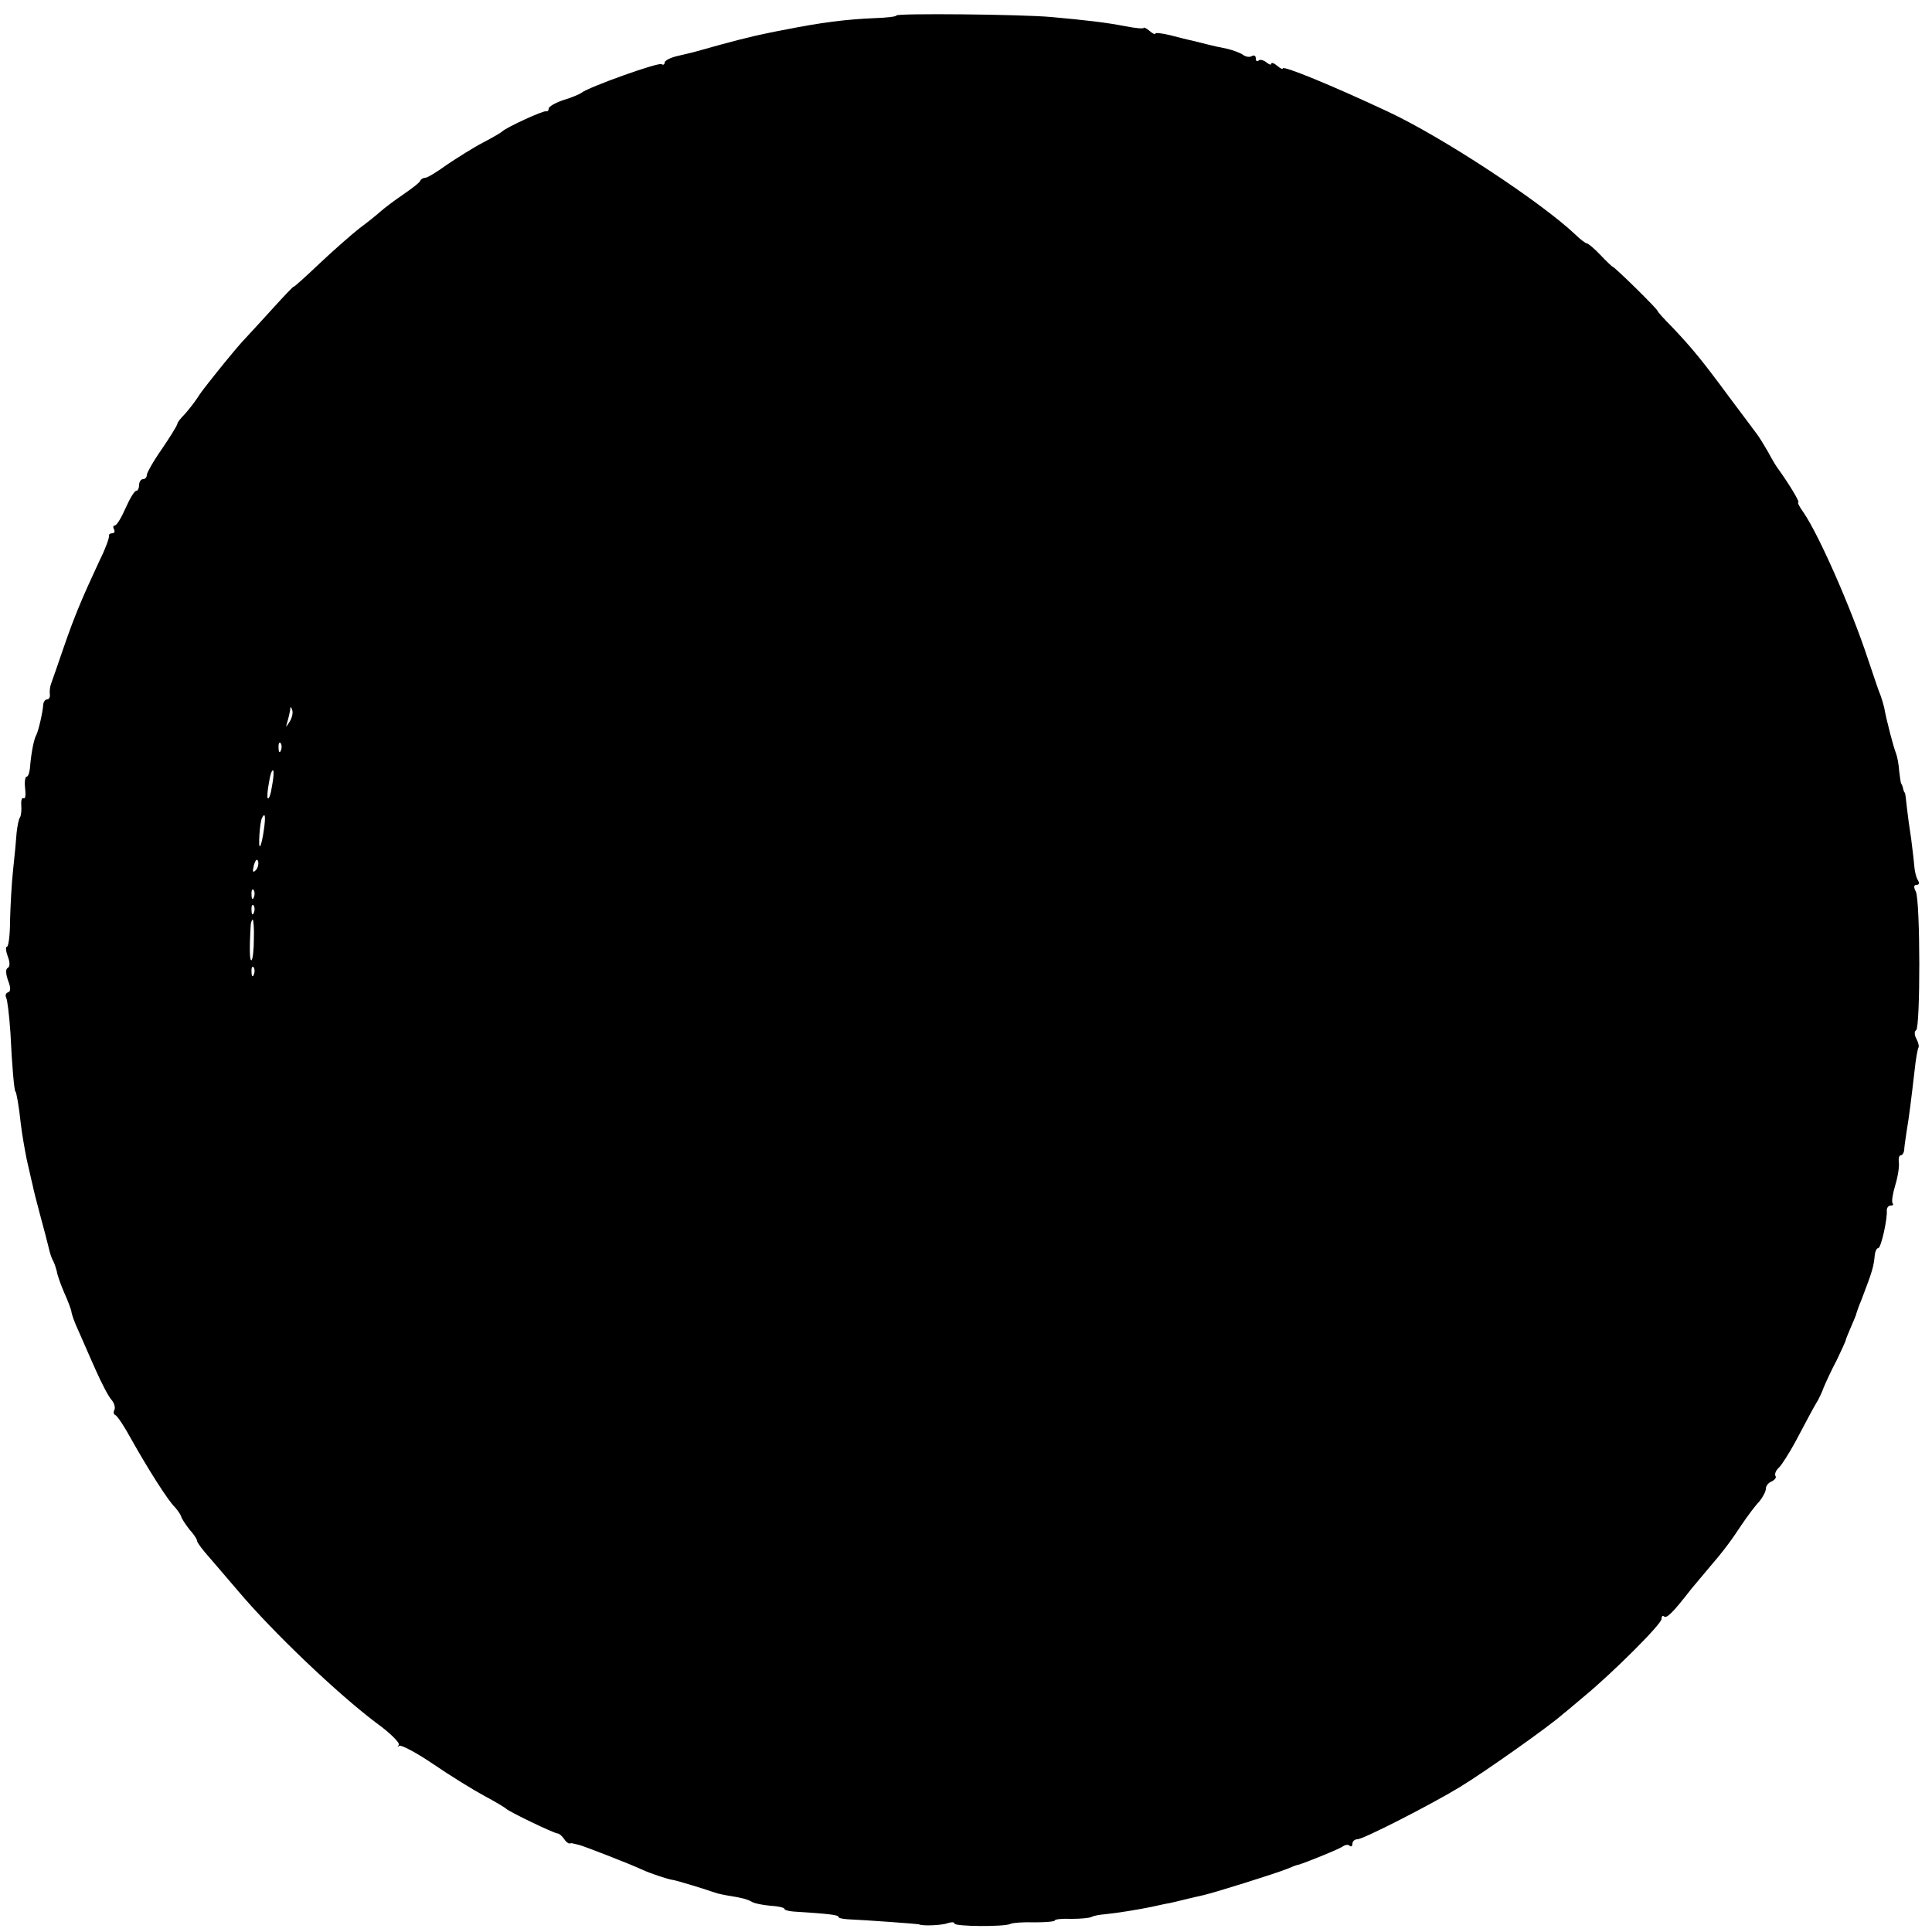
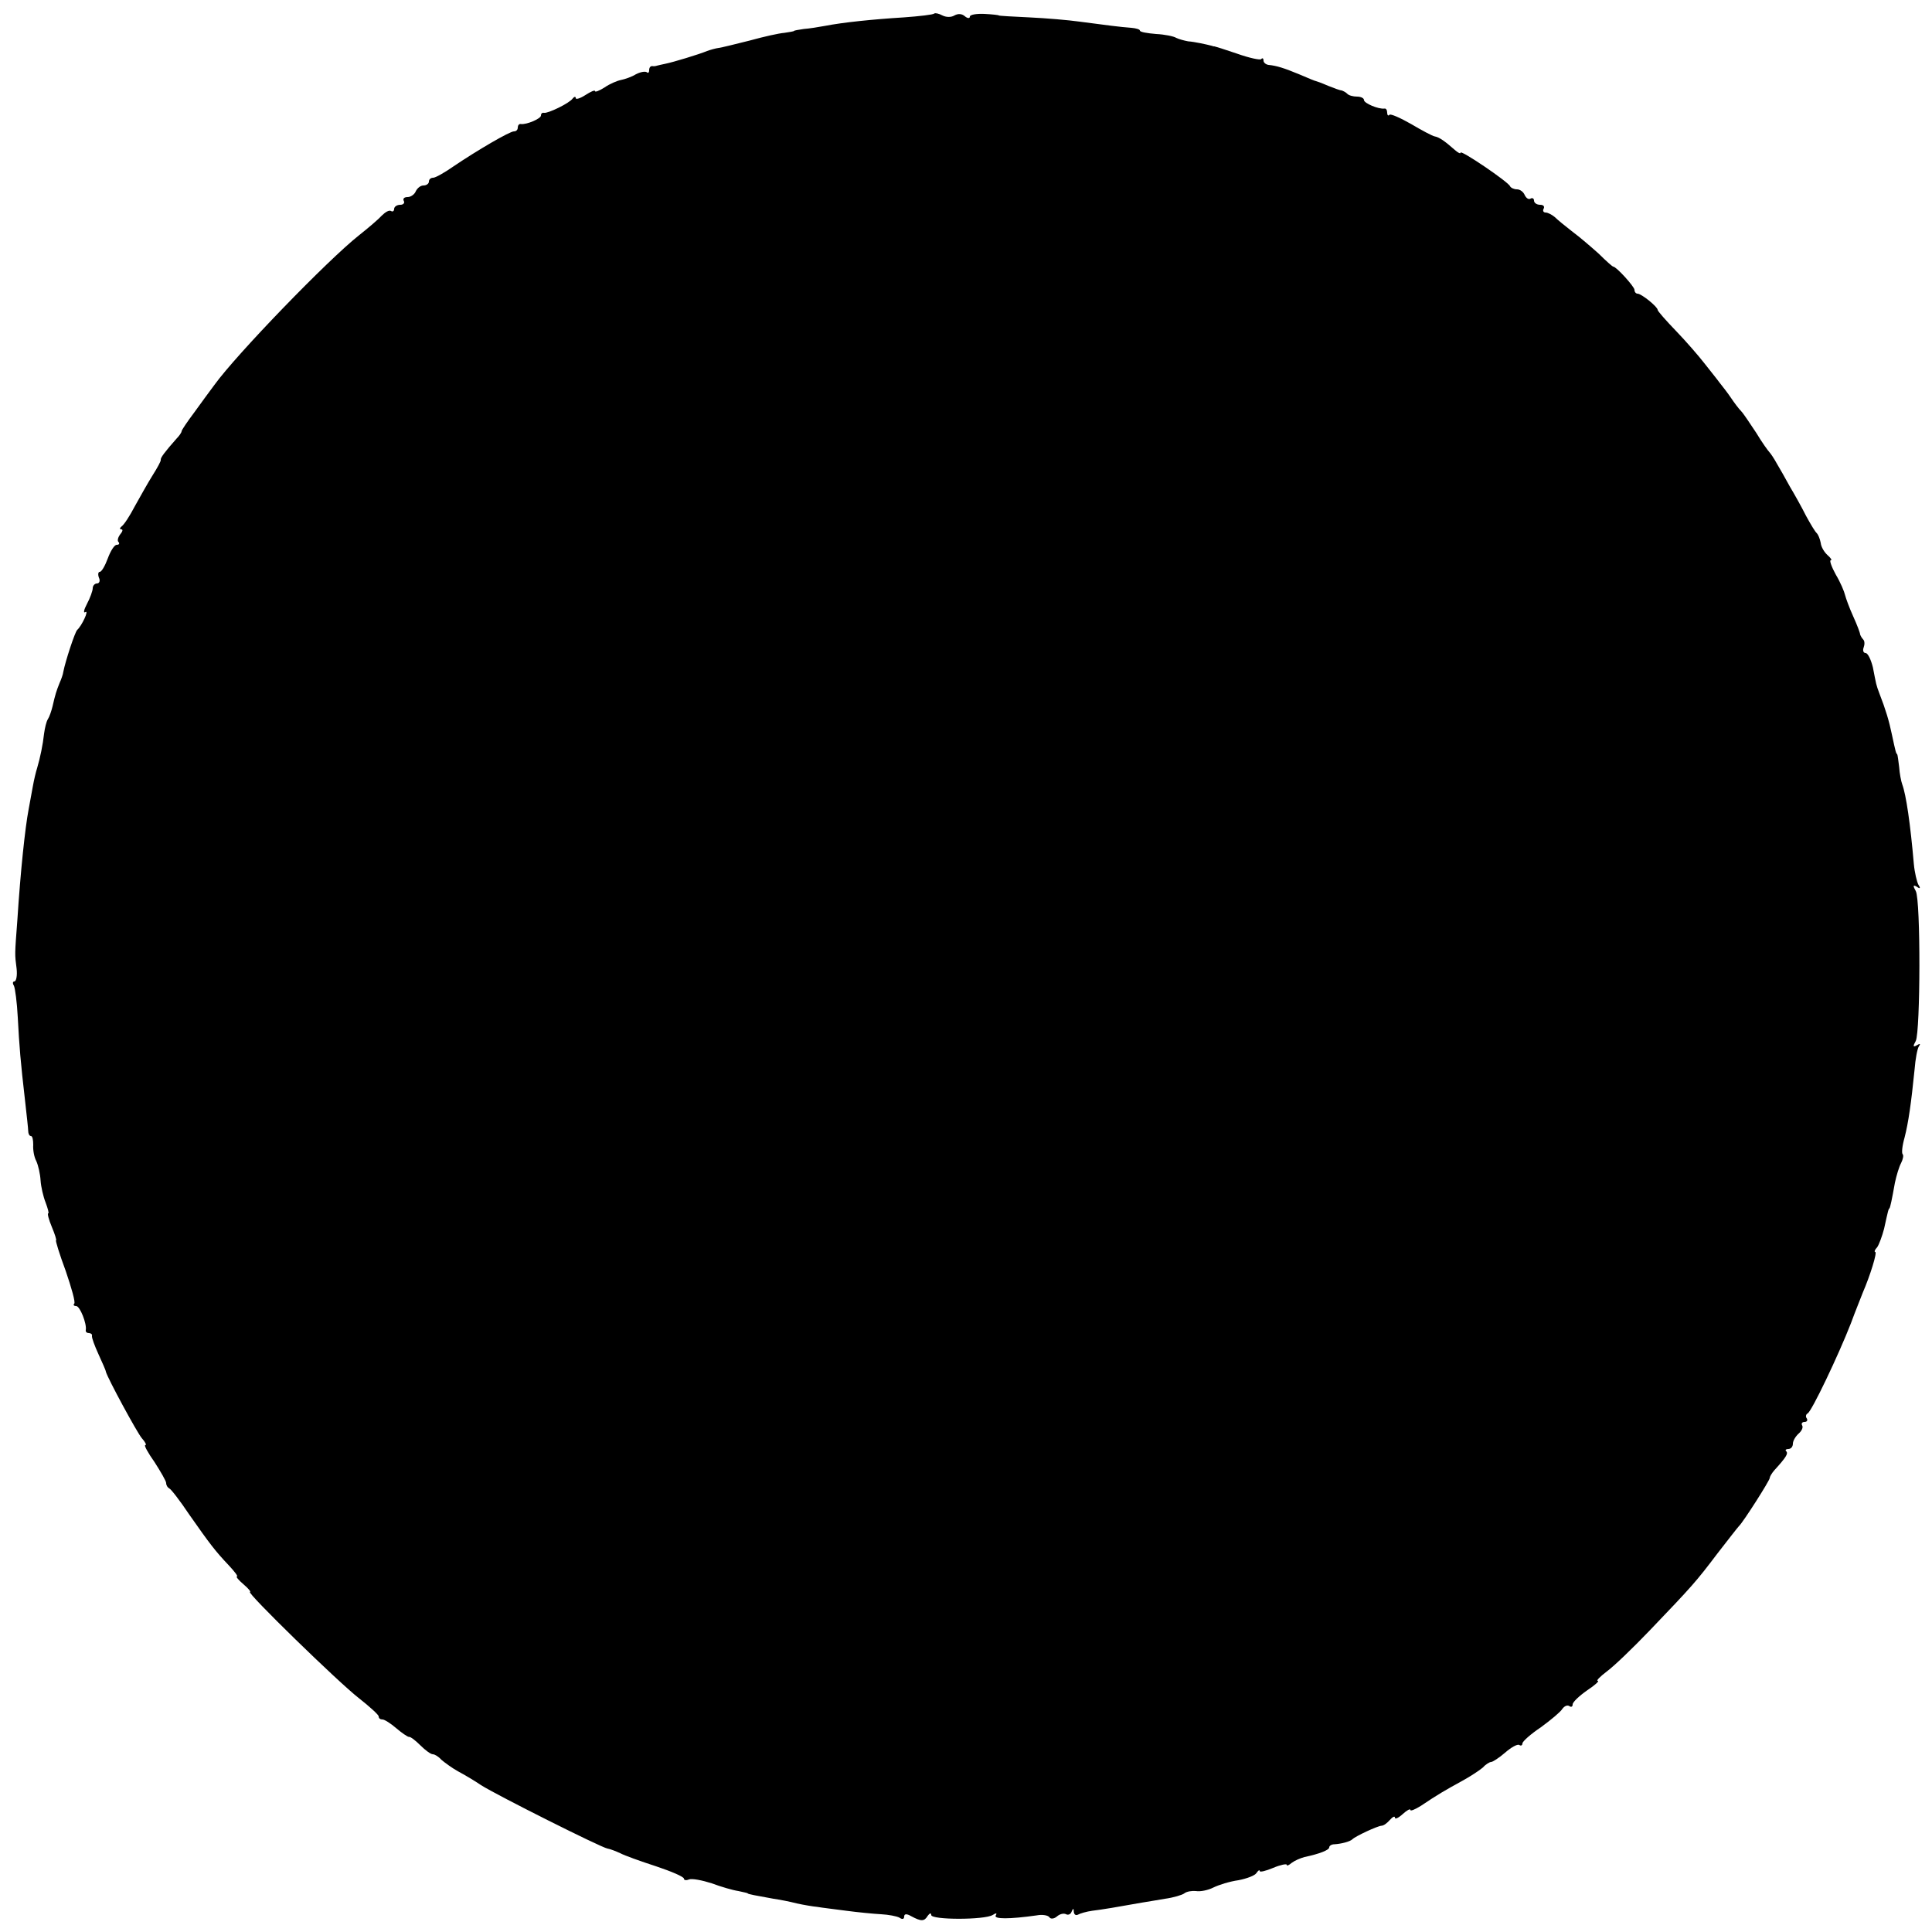
<svg xmlns="http://www.w3.org/2000/svg" version="1.0" width="500pt" height="500pt" viewBox="0 0 500 500" preserveAspectRatio="xMidYMid meet">
  <g transform="translate(0,500) scale(0.1,-0.1)" fill="#000000" stroke="none">
-     <path d="M2320 4960 c0 -3 -26 -6 -58 -7 -73 -3 -141 -12 -226 -29 -11 -2 -32 -6 -46 -9 -45 -9 -96 -22 -195 -50 -5 -1 -25 -6 -42 -10 -18 -4 -33 -12 -33 -17 0 -5 -4 -7 -8 -4 -9 5 -188 -59 -207 -74 -5 -4 -27 -13 -47 -19 -21 -7 -38 -17 -38 -22 0 -5 -3 -8 -7 -7 -8 2 -103 -42 -113 -52 -3 -3 -25 -16 -50 -29 -25 -13 -66 -39 -93 -57 -26 -19 -51 -34 -56 -34 -5 0 -11 -3 -13 -7 -1 -5 -21 -20 -44 -36 -22 -15 -49 -35 -60 -45 -10 -9 -35 -29 -54 -43 -19 -15 -65 -55 -102 -90 -38 -36 -68 -63 -68 -61 0 2 -24 -23 -52 -54 -29 -32 -64 -70 -78 -85 -14 -15 -36 -42 -50 -59 -14 -17 -32 -40 -40 -50 -8 -10 -22 -28 -30 -41 -8 -12 -23 -31 -32 -41 -10 -10 -19 -21 -19 -25 -1 -5 -19 -34 -40 -65 -22 -31 -39 -62 -39 -67 0 -6 -4 -11 -10 -11 -5 0 -10 -7 -10 -15 0 -8 -3 -15 -7 -15 -5 0 -17 -20 -28 -45 -11 -25 -23 -45 -28 -45 -4 0 -5 -4 -2 -10 3 -5 1 -10 -4 -10 -6 0 -10 -3 -9 -7 1 -5 -9 -33 -24 -63 -47 -101 -65 -144 -93 -225 -15 -44 -30 -87 -33 -95 -3 -8 -4 -21 -3 -27 1 -7 -2 -13 -7 -13 -5 0 -9 -6 -10 -12 -1 -21 -13 -71 -18 -80 -6 -10 -13 -45 -16 -80 -1 -16 -5 -28 -9 -28 -4 0 -6 -14 -4 -30 2 -17 1 -28 -4 -26 -4 3 -7 -5 -6 -17 1 -12 0 -26 -3 -32 -4 -5 -7 -23 -9 -40 -1 -16 -5 -59 -9 -95 -4 -36 -7 -95 -8 -132 0 -38 -4 -68 -8 -68 -4 0 -3 -11 2 -25 6 -15 6 -27 0 -30 -6 -3 -5 -16 1 -33 7 -18 7 -28 0 -30 -6 -2 -8 -8 -5 -14 3 -5 8 -46 11 -91 4 -86 10 -152 13 -152 2 0 9 -36 14 -85 3 -25 10 -65 15 -90 6 -25 12 -54 15 -65 2 -11 11 -47 20 -80 9 -33 19 -71 22 -84 3 -14 8 -29 12 -35 3 -6 7 -18 9 -26 1 -9 10 -34 19 -55 10 -22 18 -44 19 -50 0 -5 8 -28 18 -49 10 -22 29 -67 44 -100 15 -34 33 -69 41 -78 8 -9 11 -21 8 -27 -3 -5 -2 -11 2 -13 5 -1 24 -30 42 -63 42 -75 95 -159 113 -176 7 -8 14 -18 16 -24 1 -5 11 -20 21 -33 11 -12 20 -25 20 -30 0 -4 15 -24 33 -44 17 -20 50 -58 72 -84 90 -107 258 -267 359 -343 36 -26 62 -52 58 -57 -4 -5 -3 -6 1 -2 5 3 45 -18 89 -48 44 -30 104 -67 132 -82 28 -15 53 -30 56 -33 6 -7 122 -63 133 -64 4 0 11 -6 16 -13 5 -8 11 -13 15 -13 3 1 7 1 9 0 1 0 9 -2 17 -4 14 -4 121 -45 165 -65 20 -9 65 -24 75 -25 6 0 88 -25 110 -33 8 -3 24 -6 35 -8 33 -5 49 -9 61 -16 6 -4 27 -8 47 -10 21 -1 37 -5 37 -8 0 -3 10 -6 23 -7 95 -6 117 -9 117 -14 0 -3 10 -5 23 -6 47 -2 182 -12 185 -13 7 -5 60 -3 75 3 9 3 17 3 17 -1 0 -8 130 -9 145 -1 6 3 34 5 63 4 28 0 52 2 52 5 0 3 19 5 43 4 23 0 46 2 52 5 5 3 21 6 35 7 31 3 86 12 120 19 14 3 35 8 48 10 12 3 31 7 42 10 11 3 30 7 43 10 31 7 187 56 217 68 14 6 27 11 30 11 18 5 107 41 116 48 6 4 14 5 17 1 4 -3 7 -1 7 5 0 7 6 12 13 12 15 0 189 89 265 135 64 39 234 159 268 190 7 5 31 26 54 45 76 63 200 187 200 200 0 7 3 10 6 7 7 -7 23 9 72 72 15 18 36 43 47 56 32 37 55 67 83 110 15 22 35 49 45 59 9 11 17 26 17 33 0 8 7 16 15 19 8 4 13 10 10 14 -3 5 1 15 9 22 8 8 26 37 41 64 42 79 44 83 55 102 6 9 15 28 20 42 6 14 20 45 33 69 12 25 22 47 23 50 0 3 7 20 14 36 7 17 14 32 14 35 1 3 6 19 13 35 29 76 32 86 35 118 1 9 5 17 9 17 7 0 24 75 22 98 0 6 4 12 10 12 6 0 8 2 5 6 -3 3 0 24 7 47 7 23 11 50 9 60 -1 9 1 17 5 17 4 0 8 6 9 13 0 6 3 28 6 47 7 41 12 83 21 160 3 30 8 56 10 59 2 2 0 12 -5 22 -6 10 -6 20 -1 23 11 7 11 336 -1 359 -6 11 -5 17 2 17 7 0 8 5 3 13 -4 6 -8 23 -9 37 -1 14 -5 45 -8 70 -4 25 -9 61 -11 80 -2 19 -4 36 -5 38 -2 1 -4 7 -5 12 -1 6 -4 11 -5 13 -1 1 -3 16 -5 32 -1 17 -5 37 -8 45 -6 14 -25 86 -31 120 -2 8 -6 22 -9 30 -4 8 -18 51 -33 95 -44 133 -126 319 -166 378 -11 15 -17 27 -14 27 5 0 -27 52 -51 85 -5 6 -17 26 -27 45 -11 19 -24 40 -28 45 -4 6 -36 48 -71 95 -73 99 -98 129 -149 183 -21 21 -38 40 -38 42 0 5 -112 115 -117 115 -1 0 -16 14 -31 30 -16 17 -32 30 -35 30 -3 0 -17 10 -30 23 -90 85 -345 253 -487 319 -143 67 -270 119 -270 111 0 -3 -7 0 -15 7 -8 7 -15 9 -15 5 0 -4 -6 -2 -13 4 -8 6 -17 8 -20 4 -4 -3 -7 -1 -7 6 0 7 -5 9 -10 6 -6 -4 -16 -2 -23 3 -7 5 -25 12 -42 16 -16 3 -39 8 -50 11 -11 3 -29 7 -40 10 -11 2 -37 9 -57 14 -21 5 -38 7 -38 4 0 -3 -7 0 -15 7 -8 7 -15 10 -15 8 0 -3 -21 -1 -47 4 -51 10 -104 16 -193 24 -77 7 -400 10 -400 4z m-1570 -1827 c-11 -17 -11 -17 -6 0 3 10 6 24 7 30 0 9 2 9 5 0 3 -7 0 -20 -6 -30z m-23 -75 c-3 -8 -6 -5 -6 6 -1 11 2 17 5 13 3 -3 4 -12 1 -19z m-23 -92 c-3 -21 -8 -35 -11 -32 -2 2 -1 20 3 40 3 21 8 35 11 32 2 -2 1 -20 -3 -40z m-21 -113 c-3 -21 -7 -40 -10 -43 -5 -6 -1 61 5 73 8 16 10 5 5 -30z m-21 -105 c-8 -8 -9 -4 -5 13 4 13 8 18 11 10 2 -7 -1 -18 -6 -23z m-5 -70 c-3 -8 -6 -5 -6 6 -1 11 2 17 5 13 3 -3 4 -12 1 -19z m0 -40 c-3 -8 -6 -5 -6 6 -1 11 2 17 5 13 3 -3 4 -12 1 -19z m0 -68 c0 -28 -3 -53 -6 -55 -5 -3 -6 29 -2 93 1 6 3 12 5 12 2 0 4 -23 3 -50z m0 -92 c-3 -8 -6 -5 -6 6 -1 11 2 17 5 13 3 -3 4 -12 1 -19z" />
+     <path d="M2418 4965 c-3 -3 -38 -7 -79 -10 -81 -5 -158 -13 -204 -22 -16 -3 -41 -7 -55 -8 -14 -2 -25 -4 -25 -5 0 -1 -11 -3 -25 -5 -14 -1 -54 -10 -90 -20 -36 -9 -72 -18 -80 -19 -8 -1 -22 -5 -30 -8 -22 -9 -88 -29 -108 -33 -9 -2 -19 -4 -22 -5 -3 -1 -8 -2 -12 -1 -5 0 -8 -4 -8 -11 0 -6 -3 -8 -6 -5 -4 3 -16 1 -28 -5 -11 -7 -29 -13 -39 -15 -10 -2 -29 -10 -42 -19 -14 -9 -25 -13 -25 -10 0 4 -11 -1 -25 -10 -14 -9 -25 -12 -25 -8 0 5 -4 4 -8 -1 -8 -12 -64 -39 -74 -37 -5 1 -8 -2 -8 -7 0 -8 -37 -24 -52 -22 -5 1 -8 -4 -8 -9 0 -6 -4 -10 -10 -10 -11 0 -95 -49 -157 -91 -23 -16 -46 -29 -52 -29 -6 0 -11 -4 -11 -10 0 -5 -6 -10 -14 -10 -8 0 -16 -7 -20 -15 -3 -8 -13 -15 -21 -15 -9 0 -13 -4 -10 -10 3 -5 -1 -10 -9 -10 -9 0 -16 -5 -16 -11 0 -5 -4 -8 -8 -5 -5 3 -15 -3 -24 -12 -8 -9 -35 -32 -59 -51 -81 -64 -317 -308 -374 -387 -11 -15 -35 -47 -52 -71 -18 -24 -33 -46 -33 -49 0 -3 -6 -12 -13 -19 -31 -35 -42 -50 -41 -55 1 -3 -9 -21 -21 -40 -12 -19 -32 -55 -46 -80 -13 -25 -28 -48 -34 -52 -5 -4 -6 -8 -1 -8 5 0 3 -6 -3 -13 -6 -8 -8 -17 -4 -20 3 -4 1 -7 -5 -7 -6 0 -16 -16 -23 -35 -7 -19 -16 -35 -21 -35 -4 0 -5 -7 -2 -15 4 -8 1 -15 -5 -15 -6 0 -11 -6 -11 -12 0 -7 -7 -26 -15 -41 -8 -15 -10 -25 -4 -21 10 6 -9 -35 -21 -46 -6 -5 -31 -82 -36 -108 -1 -8 -6 -21 -10 -30 -8 -20 -11 -29 -18 -60 -3 -12 -8 -27 -12 -33 -4 -6 -8 -23 -10 -38 -3 -28 -10 -62 -18 -89 -3 -9 -8 -30 -11 -47 -3 -16 -8 -43 -11 -60 -9 -47 -21 -160 -29 -285 -7 -93 -7 -88 -2 -127 2 -18 -1 -33 -6 -33 -4 0 -5 -5 -1 -11 3 -6 8 -43 10 -82 4 -76 7 -113 19 -217 4 -36 8 -71 8 -77 0 -7 3 -13 7 -13 4 0 6 -10 6 -23 -1 -12 2 -31 8 -42 5 -11 10 -33 11 -50 1 -16 7 -42 13 -57 6 -16 9 -28 7 -28 -3 0 1 -16 9 -35 8 -19 13 -35 11 -35 -2 0 9 -36 25 -79 15 -44 26 -82 22 -85 -3 -3 -1 -6 5 -6 10 0 28 -46 25 -62 -1 -5 3 -8 8 -8 5 0 9 -3 8 -7 -1 -5 7 -26 17 -48 10 -22 19 -42 19 -45 5 -18 81 -158 93 -172 9 -10 13 -18 9 -18 -4 0 7 -20 24 -44 16 -25 30 -49 30 -54 0 -6 4 -12 8 -14 4 -1 28 -32 52 -68 54 -77 67 -94 102 -131 15 -16 25 -29 21 -29 -3 0 4 -9 17 -20 13 -11 20 -20 17 -20 -11 0 229 -234 282 -275 28 -22 51 -43 51 -47 0 -5 4 -8 10 -8 5 0 21 -10 36 -23 14 -12 29 -22 32 -22 4 1 17 -9 30 -22 13 -13 27 -23 32 -23 5 0 15 -6 22 -14 8 -7 27 -21 43 -30 17 -9 44 -25 60 -36 41 -26 310 -161 327 -164 7 -1 22 -7 33 -12 11 -6 53 -21 93 -34 39 -13 72 -27 72 -32 0 -4 6 -5 13 -2 8 3 34 -2 59 -10 24 -9 55 -18 69 -20 13 -3 24 -5 24 -6 0 -2 23 -6 67 -14 14 -2 41 -7 60 -12 18 -4 42 -8 53 -9 11 -2 45 -6 75 -10 30 -4 71 -8 90 -9 19 -1 41 -5 48 -9 7 -5 12 -4 12 3 0 7 6 8 18 1 26 -14 34 -14 43 1 5 7 9 8 9 2 0 -13 138 -13 159 0 9 6 12 5 8 -1 -6 -10 35 -10 106 0 15 3 30 0 33 -5 3 -5 12 -4 19 2 8 7 18 9 24 6 5 -3 12 0 14 6 4 10 6 10 6 0 1 -7 5 -10 11 -7 5 3 22 8 37 10 25 3 67 10 128 21 11 2 38 6 60 10 22 3 45 10 50 14 6 5 20 7 30 6 11 -2 31 2 45 9 14 7 43 16 65 19 21 4 43 12 47 19 4 6 8 9 8 5 0 -4 16 0 35 8 19 8 35 11 35 8 0 -4 6 -1 13 5 8 6 22 12 33 15 38 8 64 18 64 25 0 4 6 8 13 8 18 1 41 7 47 13 8 8 64 34 75 35 6 0 15 7 22 15 7 8 13 11 13 6 0 -5 9 -1 20 9 11 10 20 15 20 11 0 -4 12 1 28 11 43 29 64 41 106 64 22 12 46 28 54 35 7 8 17 14 21 14 4 0 21 11 36 24 16 14 32 23 37 20 4 -3 8 -1 8 4 0 5 21 24 48 42 26 19 51 40 55 47 5 7 12 11 18 8 5 -4 9 -2 9 4 0 6 17 22 37 36 21 14 33 25 28 25 -5 0 6 11 23 24 18 13 68 61 112 107 110 115 119 125 175 199 28 36 52 67 55 70 11 10 81 120 80 125 0 3 5 12 12 20 31 34 36 43 31 49 -4 3 -1 6 5 6 7 0 12 6 12 14 0 7 7 19 15 26 8 7 12 16 9 21 -3 5 0 9 6 9 6 0 9 4 6 9 -4 5 -2 11 2 13 10 4 80 151 112 233 12 33 27 69 31 80 19 44 38 105 32 105 -3 0 -1 6 5 12 5 7 13 29 18 48 11 50 11 50 14 53 2 3 6 21 14 66 4 19 11 42 16 51 5 10 7 20 4 23 -3 3 -1 22 5 43 10 39 17 88 26 177 2 26 7 53 11 59 5 7 3 8 -5 3 -10 -6 -11 -3 -3 11 12 25 13 364 0 388 -8 14 -7 17 3 11 8 -6 10 -4 4 5 -4 7 -10 32 -12 54 -9 104 -20 179 -30 206 -3 8 -7 29 -8 45 -2 17 -4 31 -5 33 -3 2 -4 5 -14 52 -7 34 -16 64 -32 105 -9 24 -8 22 -17 68 -5 20 -13 37 -19 37 -5 0 -8 6 -5 14 3 8 3 17 -1 21 -4 4 -7 10 -8 13 0 4 -8 25 -18 47 -10 22 -19 47 -21 55 -2 9 -12 33 -24 53 -11 20 -17 37 -13 37 4 0 0 6 -8 13 -8 7 -17 21 -18 32 -2 11 -7 22 -10 25 -4 3 -16 23 -28 45 -11 22 -30 56 -42 76 -11 20 -26 47 -34 60 -7 13 -16 26 -19 29 -3 3 -19 25 -34 50 -16 24 -33 50 -39 56 -6 6 -18 22 -26 34 -8 12 -22 30 -30 40 -8 11 -26 33 -40 51 -14 18 -46 55 -72 82 -27 28 -48 52 -48 55 0 8 -42 42 -52 42 -4 0 -8 4 -8 10 0 8 -47 60 -55 60 -2 0 -19 15 -37 33 -19 17 -49 43 -68 57 -18 14 -39 31 -46 38 -7 6 -18 12 -24 12 -6 0 -8 5 -5 10 3 6 -1 10 -9 10 -9 0 -16 5 -16 11 0 5 -4 8 -9 5 -5 -3 -11 1 -15 9 -3 8 -12 15 -20 15 -8 0 -16 4 -18 8 -4 11 -128 95 -128 87 0 -4 -7 0 -15 7 -25 22 -40 33 -52 35 -6 1 -34 16 -61 32 -28 16 -53 27 -56 24 -3 -4 -6 -1 -6 5 0 7 -3 12 -7 11 -16 -2 -53 14 -53 22 0 5 -8 9 -18 9 -10 0 -22 3 -26 8 -4 4 -11 7 -14 8 -4 0 -20 6 -35 12 -16 7 -30 12 -31 12 -2 0 -21 8 -42 17 -41 17 -60 23 -81 25 -7 1 -13 6 -13 11 0 6 -3 8 -6 4 -3 -3 -31 3 -62 14 -32 11 -58 19 -59 19 -2 0 -4 0 -5 1 -15 4 -47 11 -63 12 -11 2 -25 6 -31 9 -6 4 -30 9 -52 10 -23 2 -42 5 -42 9 0 3 -10 6 -22 7 -28 2 -66 7 -134 16 -28 4 -87 9 -130 11 -43 2 -79 4 -79 5 0 1 -17 3 -37 4 -21 1 -38 -2 -38 -7 0 -5 -6 -5 -13 1 -8 7 -18 7 -27 2 -8 -5 -21 -5 -31 0 -9 5 -19 7 -21 5z" />
  </g>
</svg>
